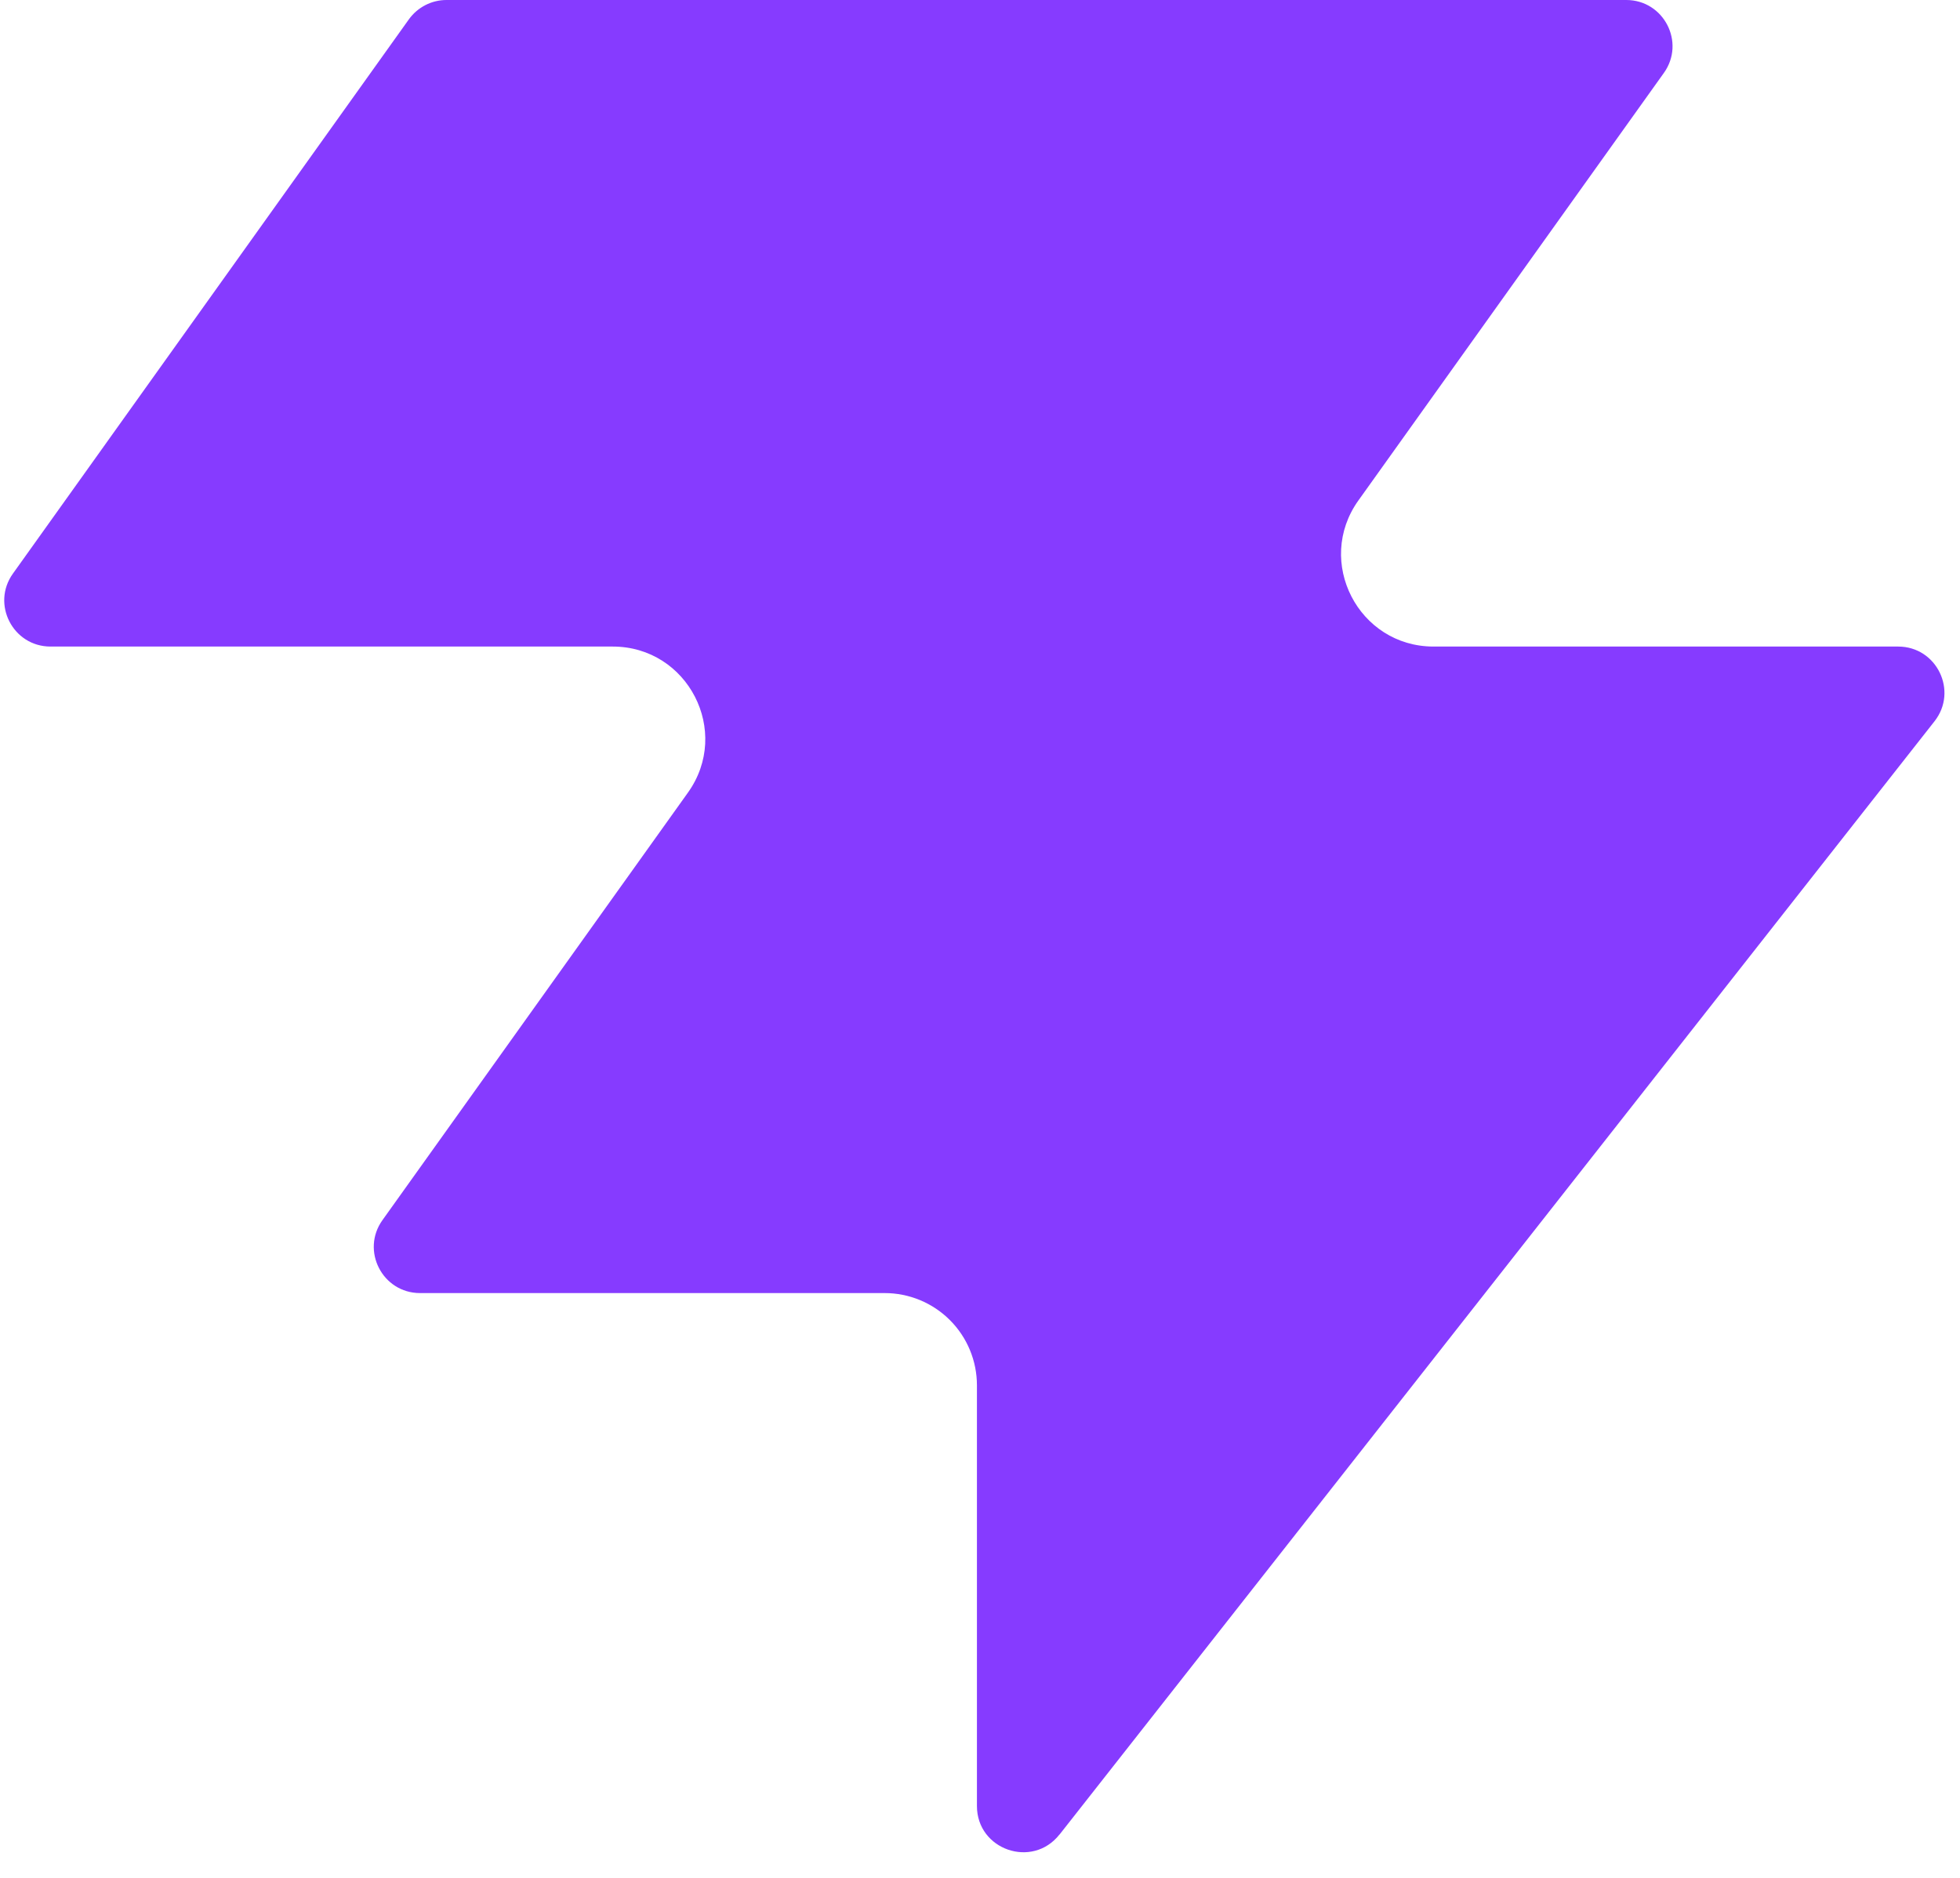
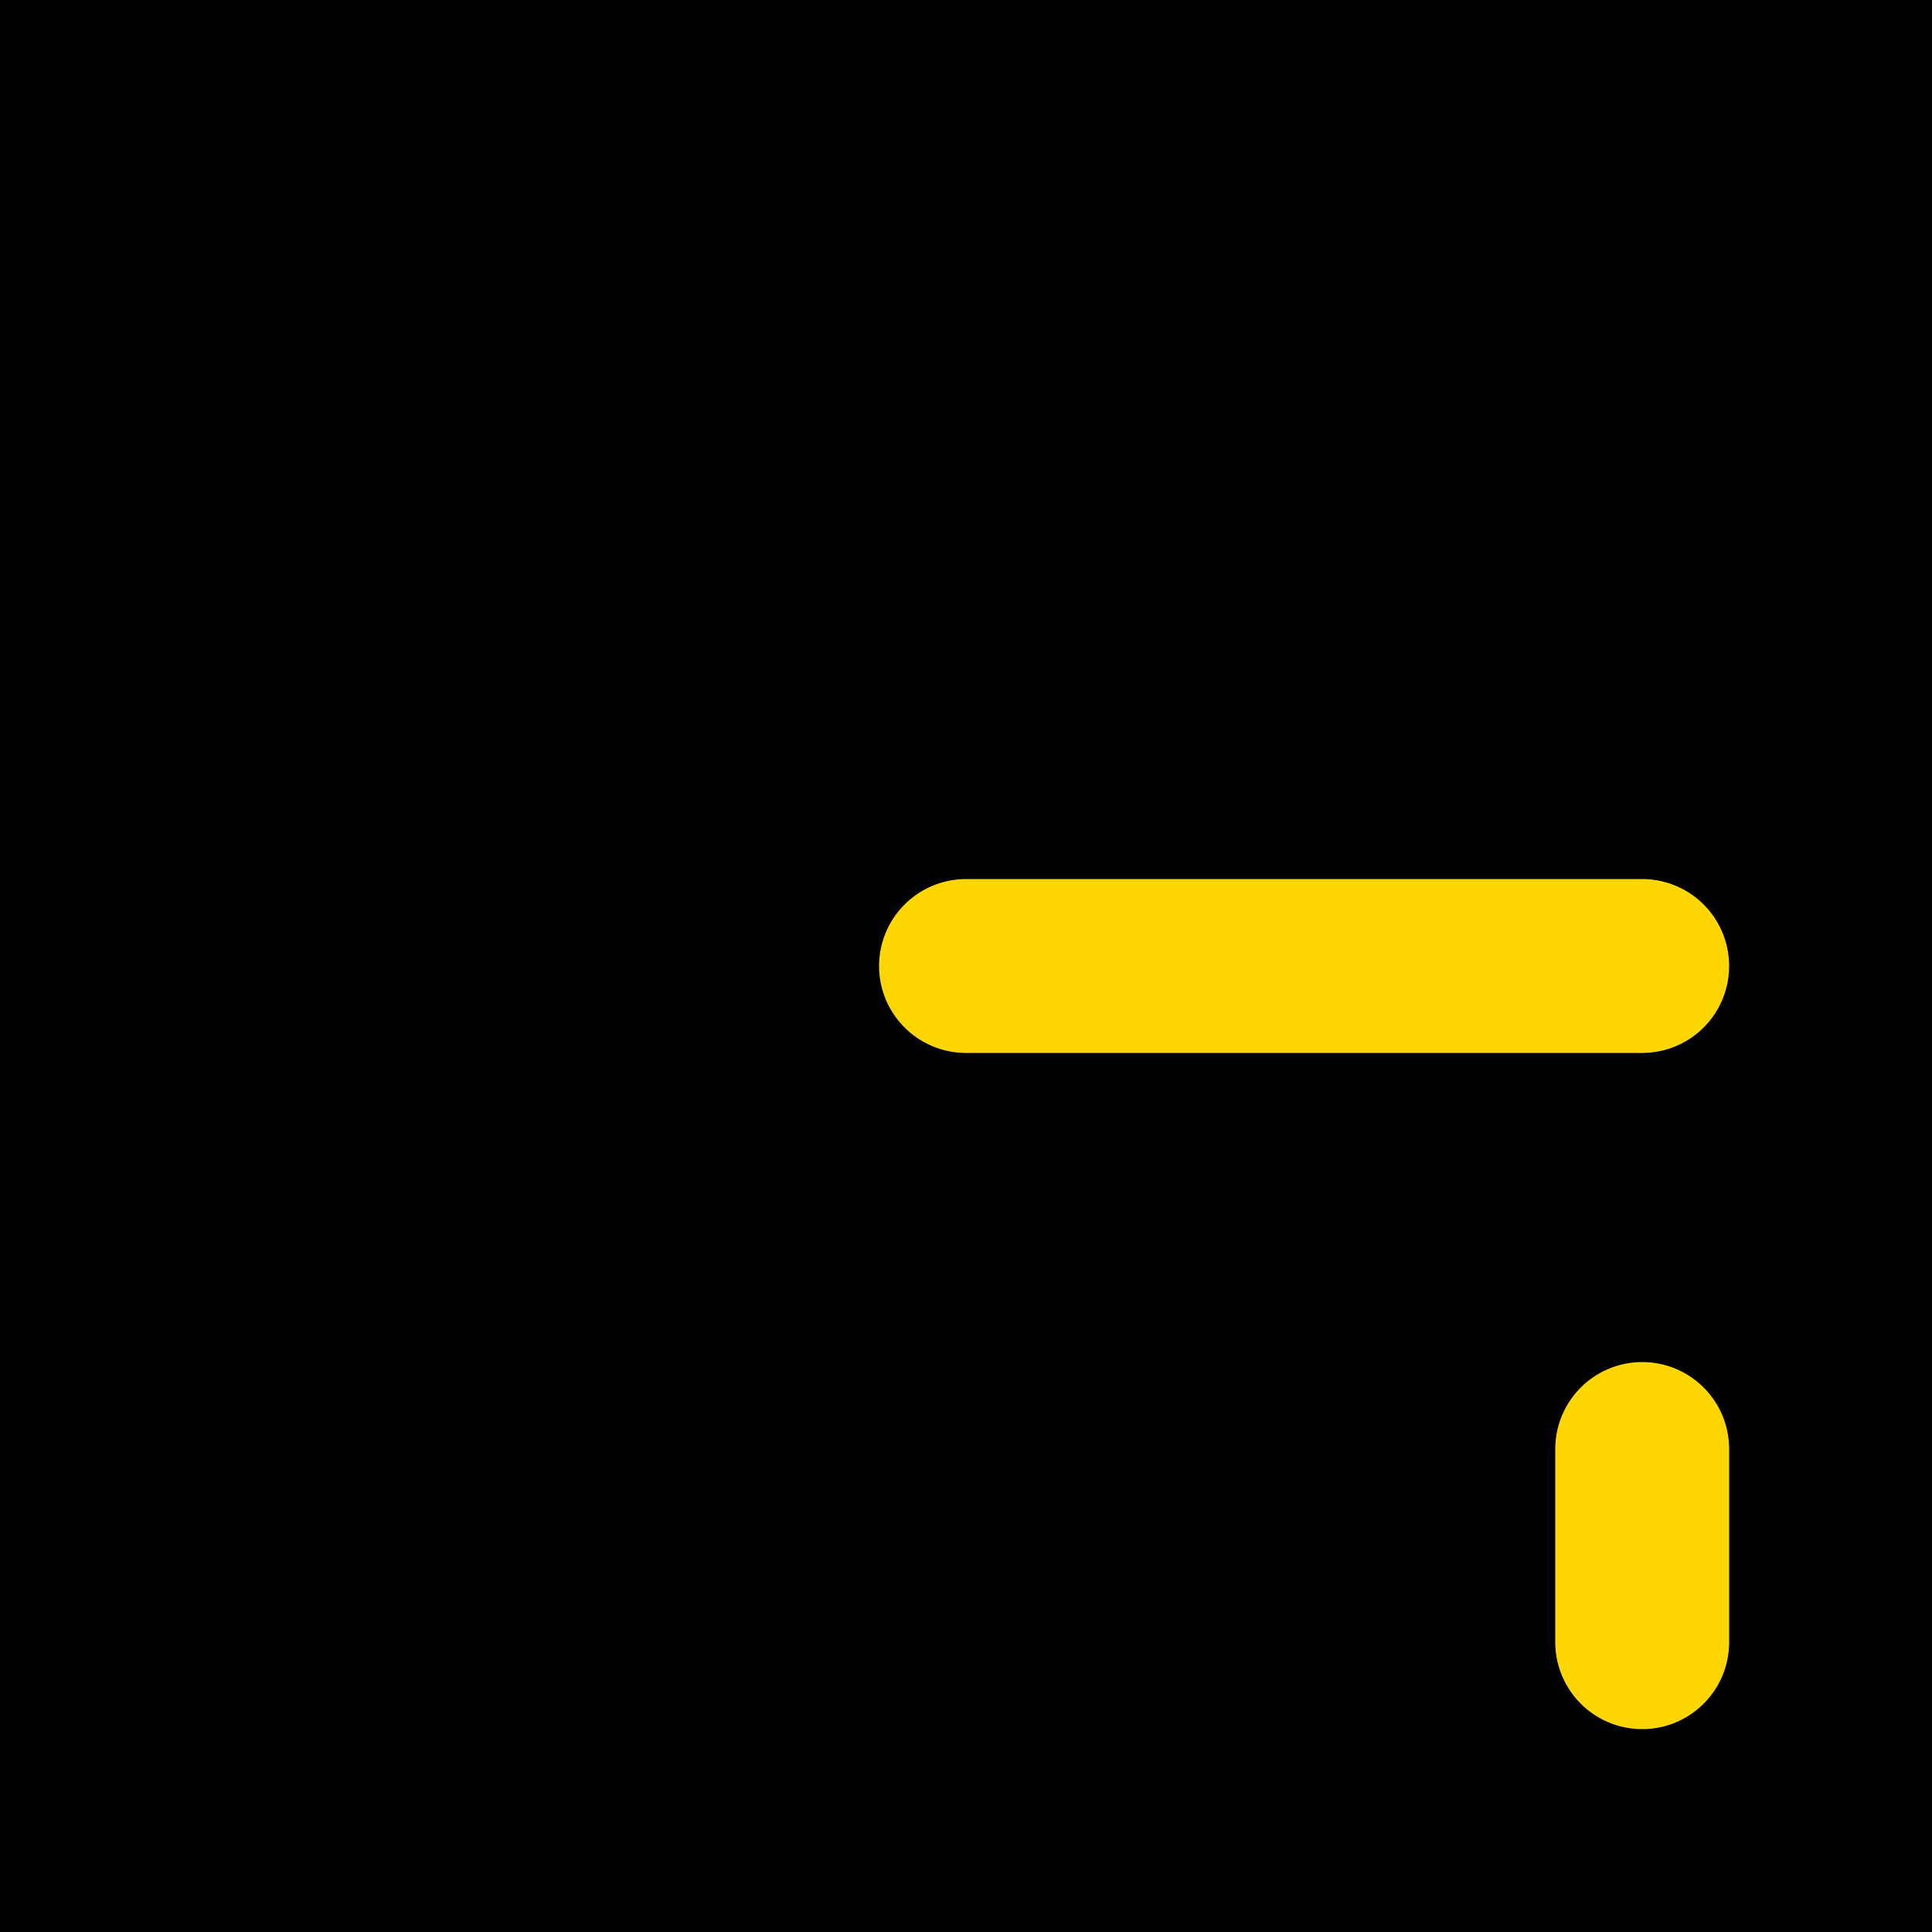
- <svg xmlns="http://www.w3.org/2000/svg" viewBox="0 0 48 46">
-   <path fill="#863bff" d="M25.946 44.938c-.664.845-2.021.375-2.021-.698V33.937a2.26 2.26 0 0 0-2.262-2.262H10.287c-.92 0-1.456-1.04-.92-1.788l7.48-10.471c1.07-1.497 0-3.578-1.842-3.578H1.237c-.92 0-1.456-1.04-.92-1.788L10.013.474c.214-.297.556-.474.92-.474h28.894c.92 0 1.456 1.04.92 1.788l-7.48 10.471c-1.07 1.498 0 3.579 1.842 3.579h11.377c.943 0 1.473 1.088.89 1.83L25.947 44.94z" />
+ <svg xmlns="http://www.w3.org/2000/svg" viewBox="0 0 100 100">
+   <rect width="100" height="100" fill="#000" />
+   <line x1="50" y1="50" x2="85" y2="50" stroke="#FFD700" stroke-width="9" stroke-linecap="round" />
+   <line x1="85" y1="75" x2="85" y2="85" stroke="#FFD700" stroke-width="9" stroke-linecap="round" />
</svg>
